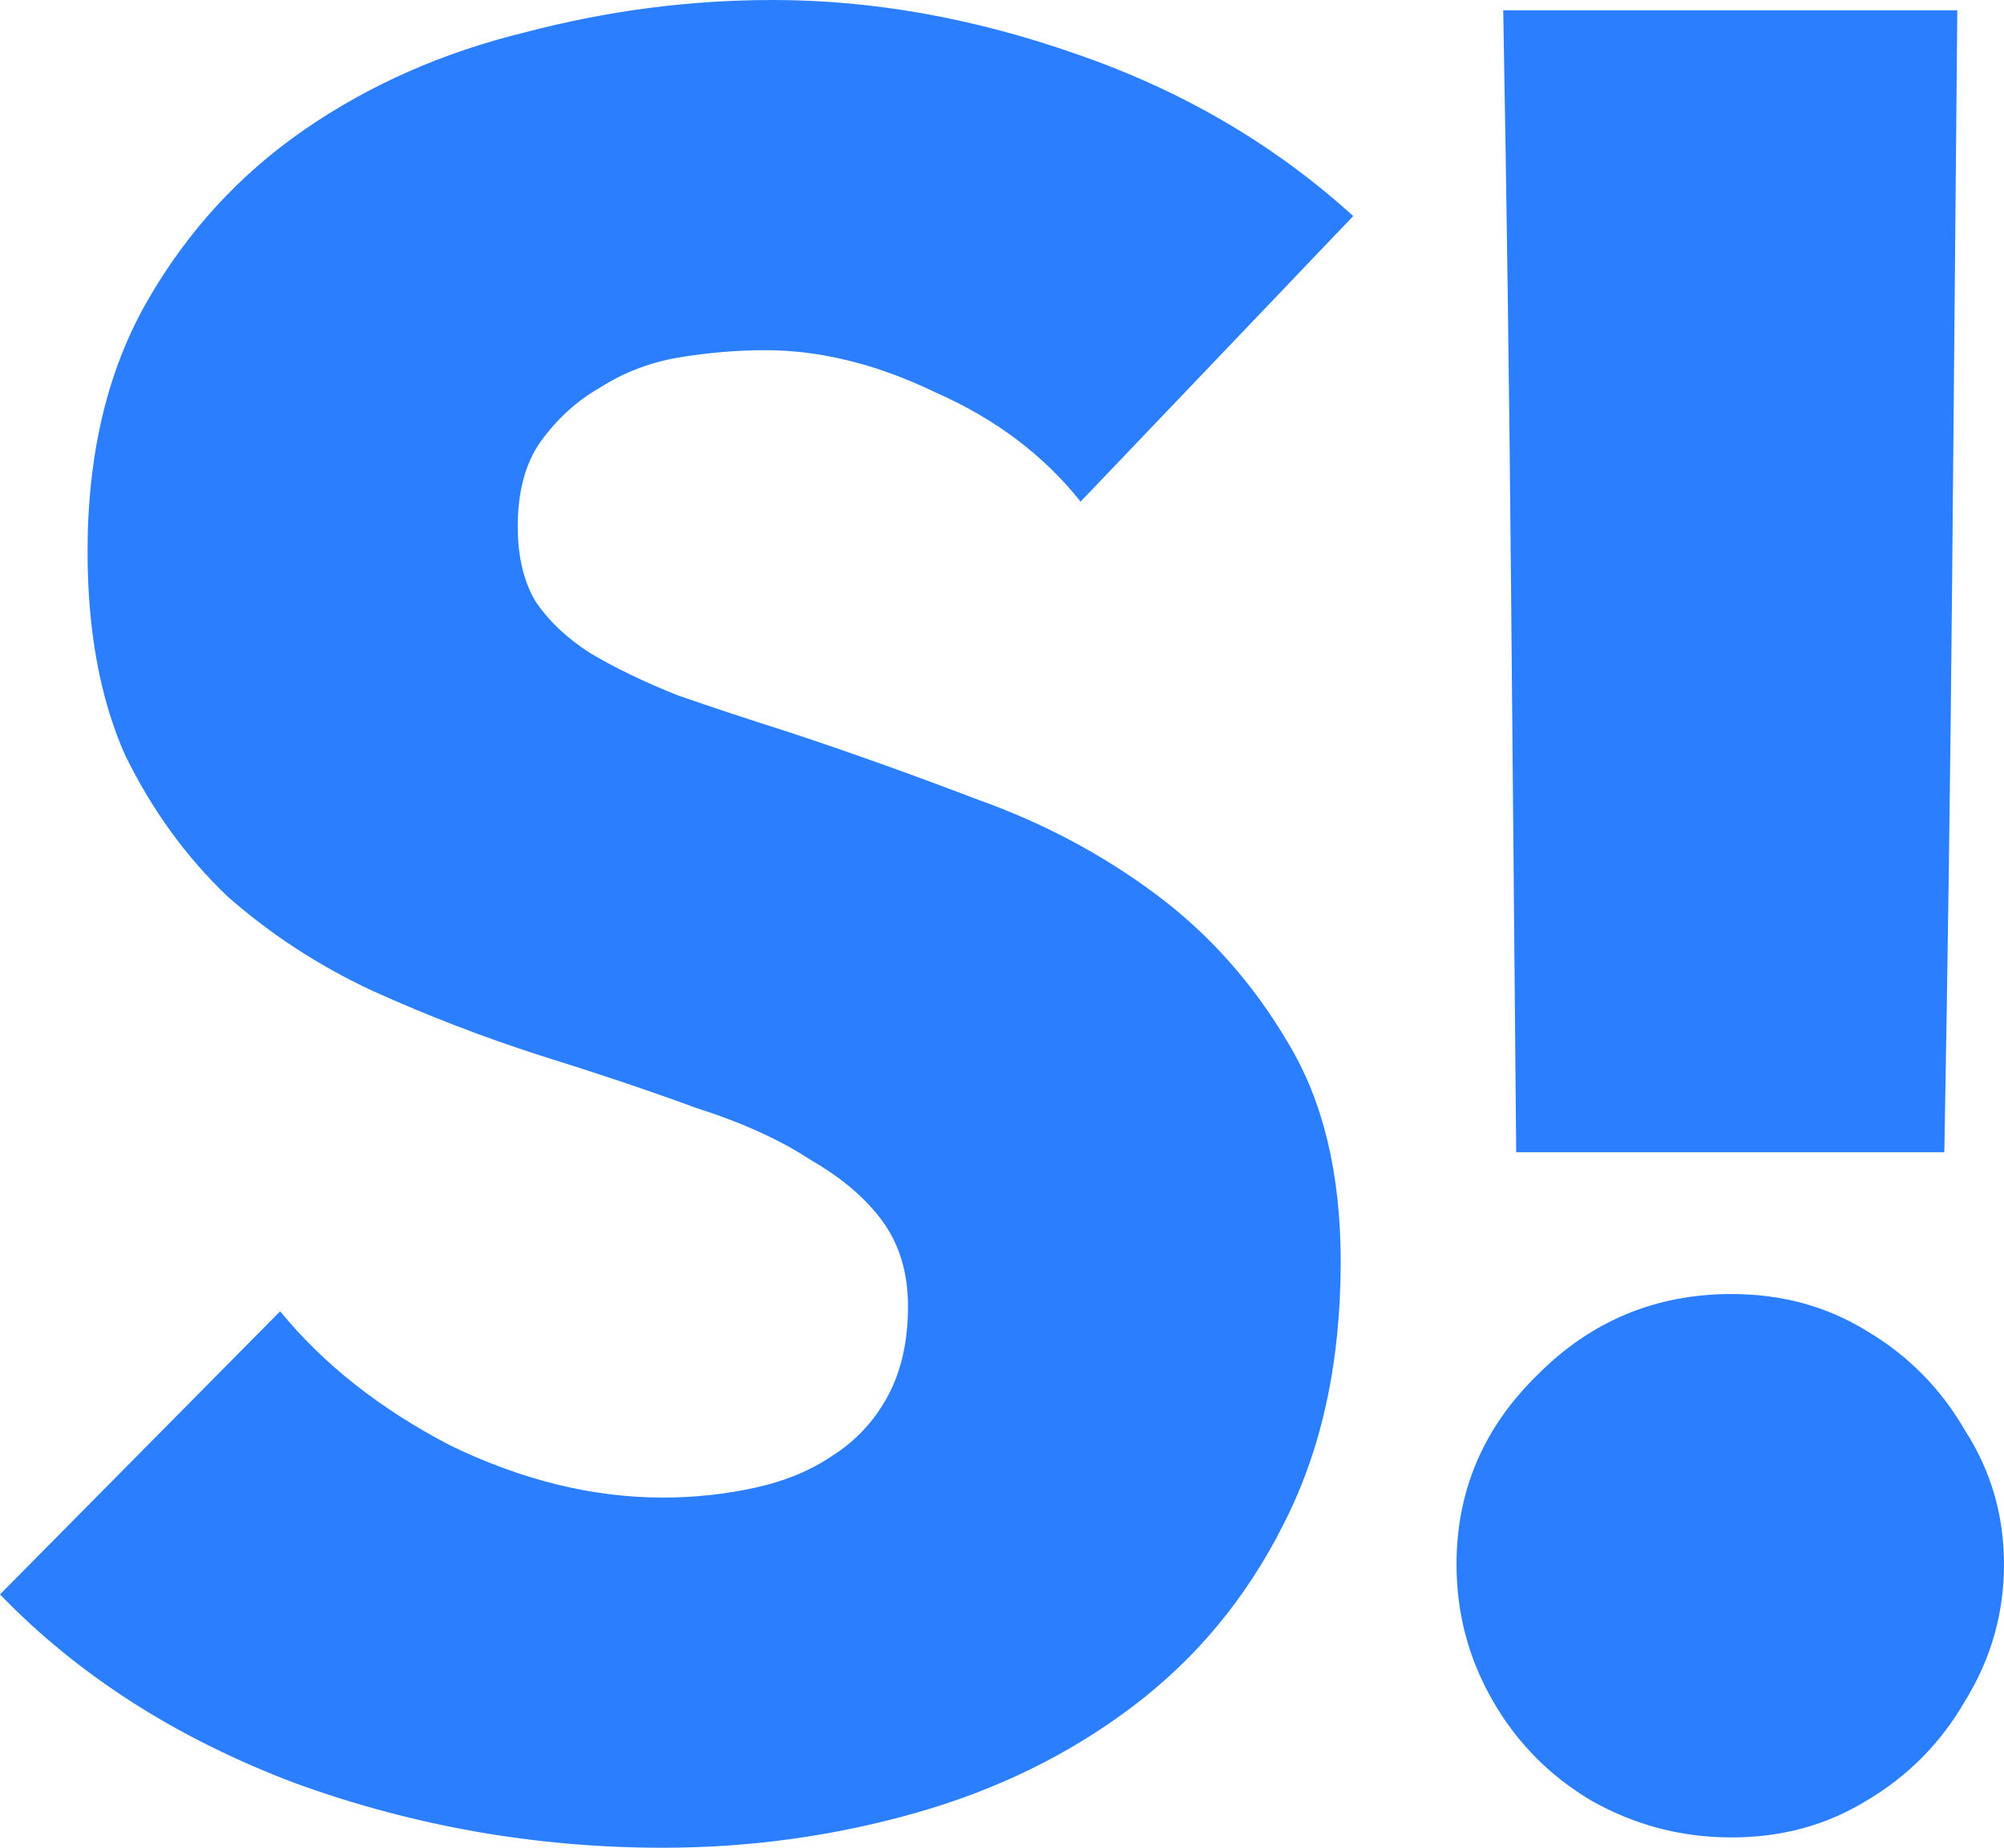
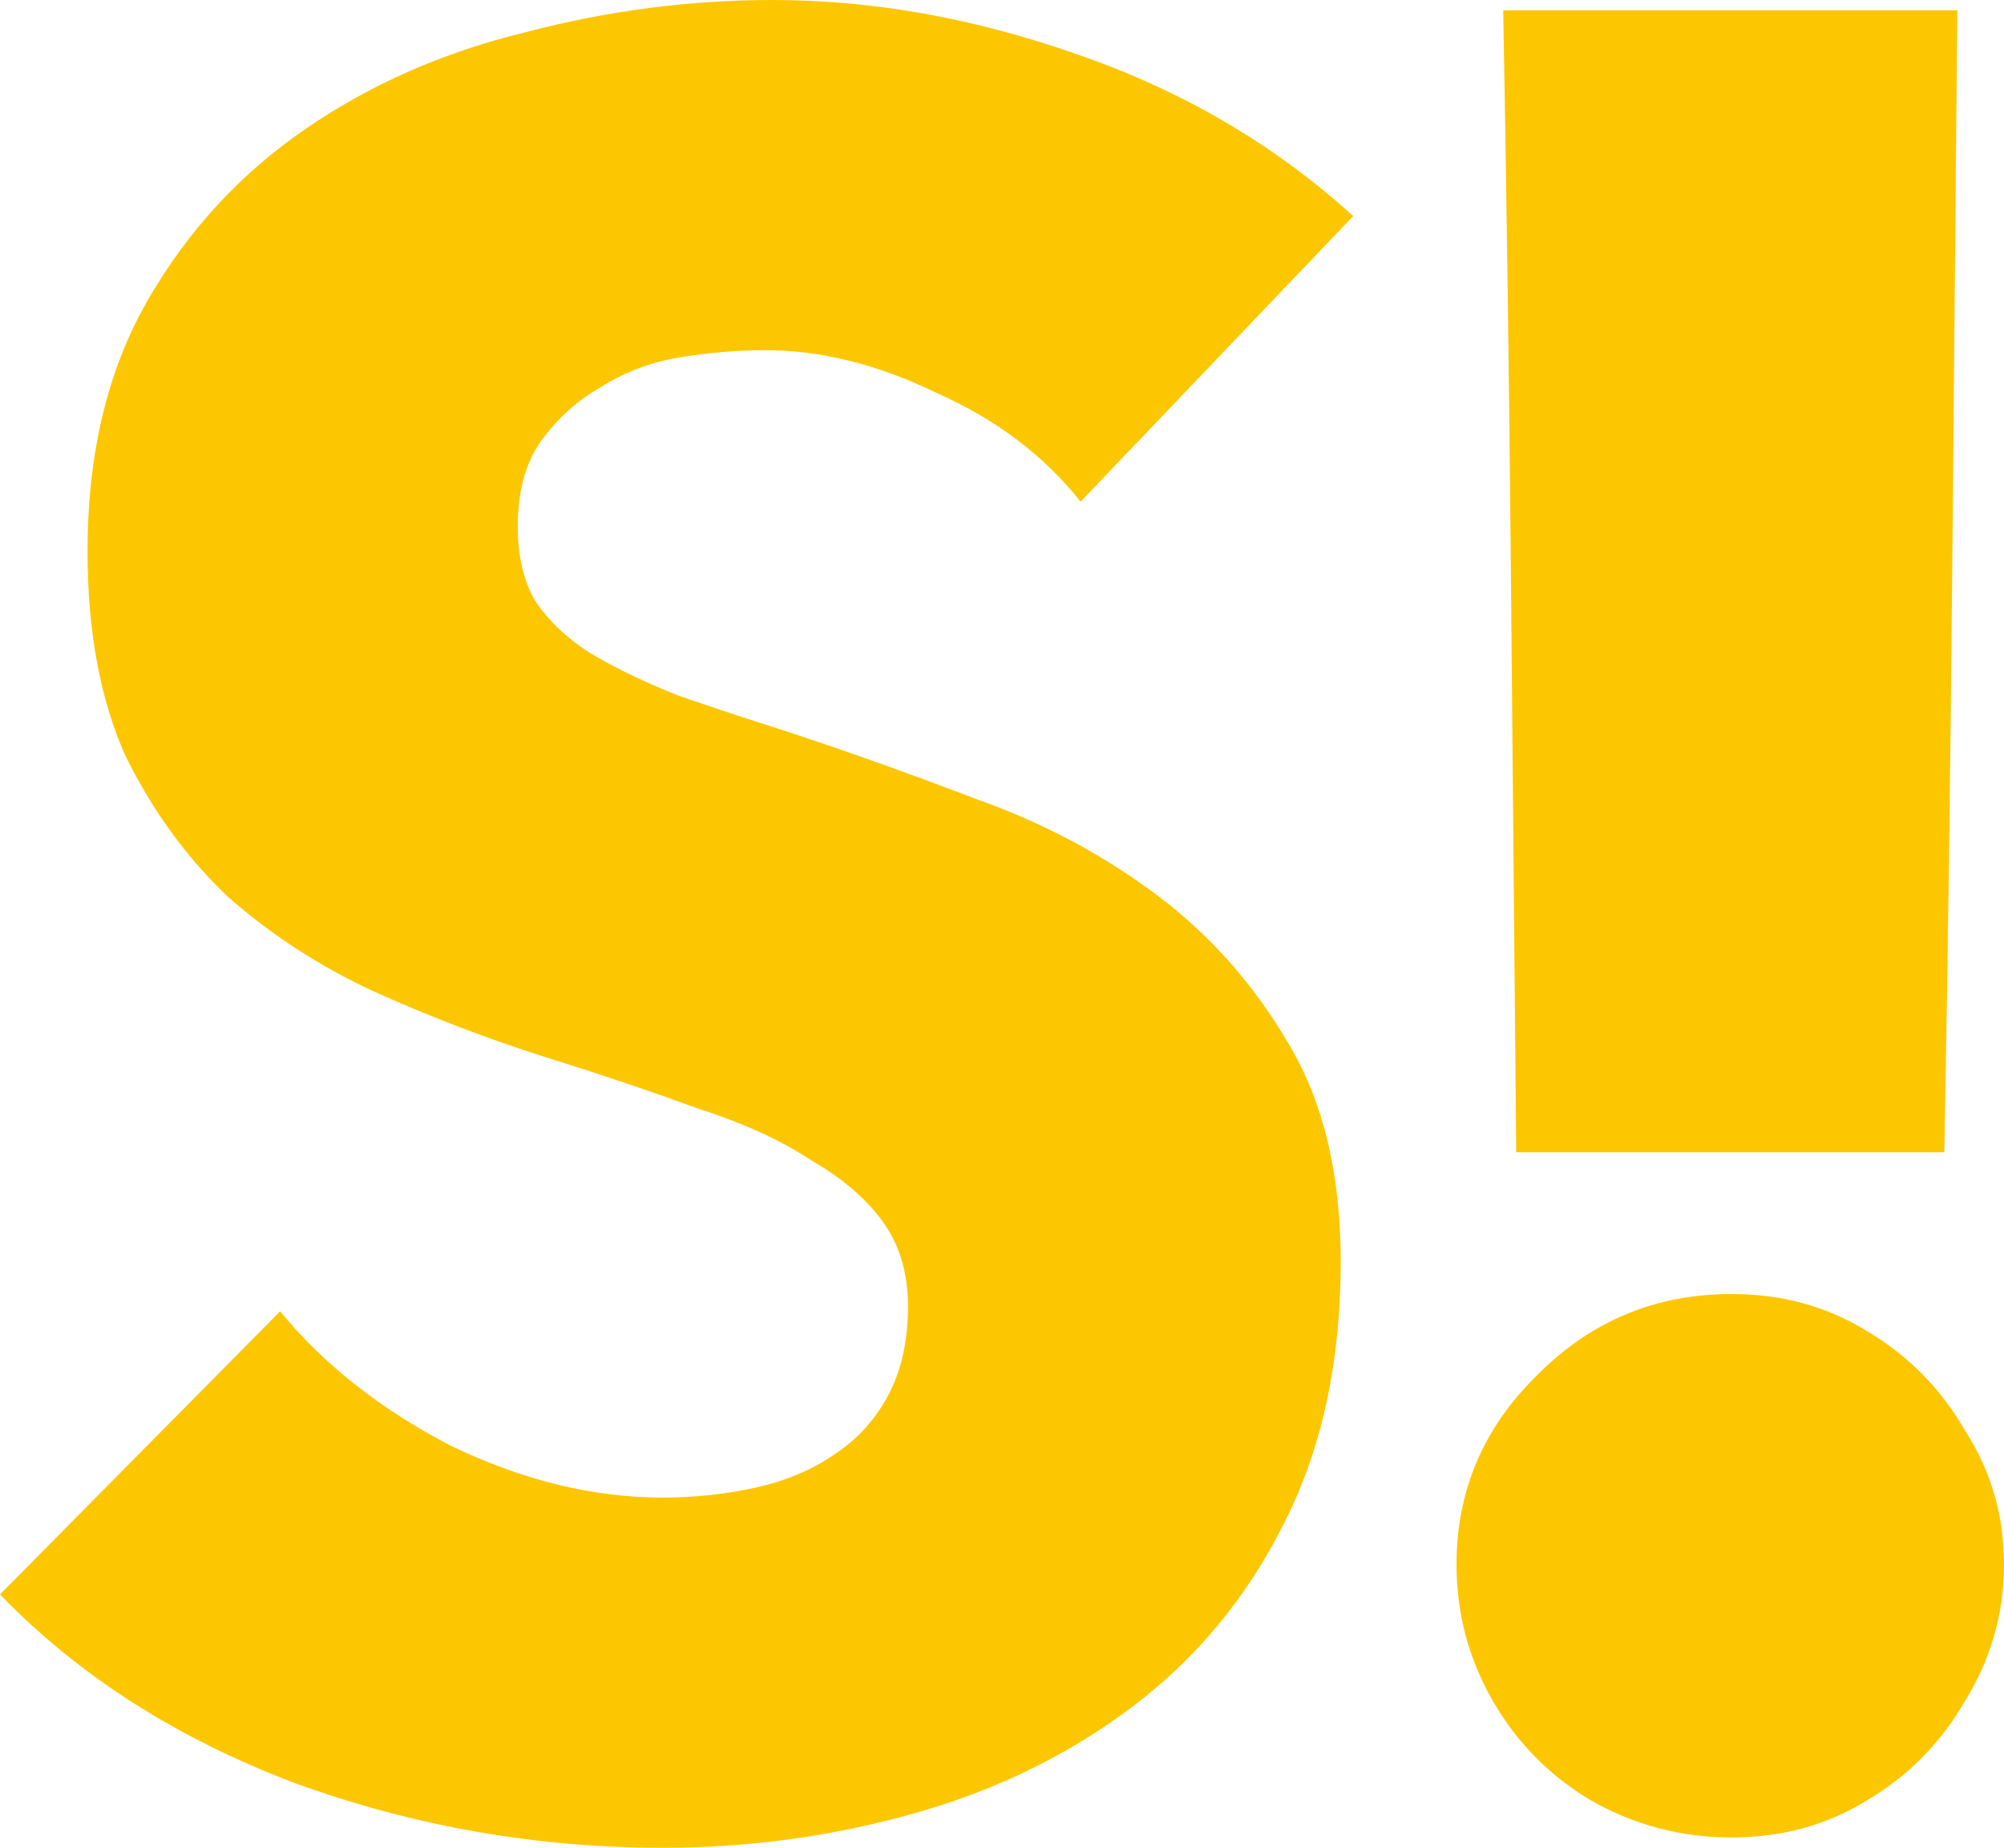
<svg xmlns="http://www.w3.org/2000/svg" width="128" height="118" viewBox="0 0 128 118" fill="none">
-   <path d="M49.367 0C55.758 0 62.255 1.163 68.858 3.489C75.568 5.815 81.427 9.251 86.433 13.798L69.019 32.037C66.675 29.077 63.586 26.75 59.752 25.059C56.024 23.261 52.402 22.363 48.888 22.363C47.077 22.363 45.213 22.522 43.296 22.839C41.485 23.156 39.835 23.791 38.344 24.742C36.853 25.588 35.575 26.751 34.51 28.231C33.551 29.606 33.071 31.403 33.071 33.623C33.071 35.526 33.444 37.113 34.19 38.382C35.041 39.651 36.214 40.76 37.705 41.712C39.303 42.663 41.166 43.562 43.296 44.408C45.426 45.148 47.823 45.941 50.485 46.787C54.32 48.056 58.314 49.483 62.468 51.069C66.622 52.55 70.403 54.559 73.811 57.097C77.22 59.634 80.043 62.806 82.279 66.612C84.516 70.313 85.634 74.966 85.634 80.569C85.634 87.019 84.41 92.624 81.96 97.382C79.617 102.034 76.421 105.893 72.374 108.959C68.327 112.025 63.693 114.299 58.474 115.779C53.255 117.259 47.876 118 42.338 118C34.243 118 26.415 116.625 18.852 113.876C11.29 111.021 5.006 107.003 0 101.822L17.894 83.741C20.663 87.125 24.284 89.98 28.758 92.306C33.338 94.526 37.864 95.637 42.338 95.637C44.361 95.637 46.332 95.425 48.249 95.002C50.166 94.579 51.818 93.892 53.202 92.94C54.693 91.989 55.865 90.72 56.717 89.134C57.569 87.548 57.995 85.645 57.995 83.425C57.995 81.31 57.462 79.512 56.398 78.032C55.332 76.552 53.787 75.231 51.764 74.067C49.846 72.799 47.397 71.688 44.415 70.736C41.539 69.679 38.237 68.568 34.51 67.405C30.888 66.242 27.32 64.868 23.805 63.282C20.396 61.696 17.308 59.687 14.539 57.255C11.876 54.717 9.692 51.704 7.988 48.215C6.391 44.62 5.592 40.285 5.592 35.21C5.592 28.972 6.87 23.631 9.426 19.19C11.982 14.75 15.337 11.102 19.491 8.247C23.645 5.392 28.332 3.33 33.551 2.062C38.77 0.687 44.042 2.31299e-05 49.367 0ZM110.598 82.638C113.802 82.638 116.675 83.421 119.216 84.985C121.867 86.55 123.967 88.673 125.514 91.356C127.171 93.926 128 96.776 128 99.905C128 103.035 127.171 105.941 125.514 108.623C123.967 111.305 121.867 113.429 119.216 114.993C116.675 116.558 113.802 117.341 110.598 117.341C107.394 117.341 104.41 116.558 101.648 114.993C98.997 113.428 96.897 111.305 95.351 108.623C93.804 105.941 93.031 103.035 93.031 99.905C93.031 95.211 94.743 91.188 98.168 87.835C101.593 84.37 105.736 82.638 110.598 82.638ZM124.686 37.206C124.575 49.388 124.409 61.514 124.188 73.585H96.843C96.732 61.514 96.621 49.388 96.511 37.206C96.4 24.912 96.235 12.73 96.014 0.659H125.017C124.906 12.73 124.796 24.912 124.686 37.206Z" fill="#2B7FFF" />
+   <path d="M49.367 0C55.758 0 62.255 1.163 68.858 3.489C75.568 5.815 81.427 9.251 86.433 13.798L69.019 32.037C66.675 29.077 63.586 26.75 59.752 25.059C56.024 23.261 52.402 22.363 48.888 22.363C47.077 22.363 45.213 22.522 43.296 22.839C41.485 23.156 39.835 23.791 38.344 24.742C36.853 25.588 35.575 26.751 34.51 28.231C33.551 29.606 33.071 31.403 33.071 33.623C33.071 35.526 33.444 37.113 34.19 38.382C35.041 39.651 36.214 40.76 37.705 41.712C39.303 42.663 41.166 43.562 43.296 44.408C45.426 45.148 47.823 45.941 50.485 46.787C54.32 48.056 58.314 49.483 62.468 51.069C66.622 52.55 70.403 54.559 73.811 57.097C77.22 59.634 80.043 62.806 82.279 66.612C84.516 70.313 85.634 74.966 85.634 80.569C85.634 87.019 84.41 92.624 81.96 97.382C79.617 102.034 76.421 105.893 72.374 108.959C68.327 112.025 63.693 114.299 58.474 115.779C53.255 117.259 47.876 118 42.338 118C34.243 118 26.415 116.625 18.852 113.876C11.29 111.021 5.006 107.003 0 101.822L17.894 83.741C20.663 87.125 24.284 89.98 28.758 92.306C33.338 94.526 37.864 95.637 42.338 95.637C44.361 95.637 46.332 95.425 48.249 95.002C50.166 94.579 51.818 93.892 53.202 92.94C54.693 91.989 55.865 90.72 56.717 89.134C57.569 87.548 57.995 85.645 57.995 83.425C57.995 81.31 57.462 79.512 56.398 78.032C55.332 76.552 53.787 75.231 51.764 74.067C49.846 72.799 47.397 71.688 44.415 70.736C41.539 69.679 38.237 68.568 34.51 67.405C30.888 66.242 27.32 64.868 23.805 63.282C20.396 61.696 17.308 59.687 14.539 57.255C11.876 54.717 9.692 51.704 7.988 48.215C6.391 44.62 5.592 40.285 5.592 35.21C5.592 28.972 6.87 23.631 9.426 19.19C11.982 14.75 15.337 11.102 19.491 8.247C23.645 5.392 28.332 3.33 33.551 2.062C38.77 0.687 44.042 2.31299e-05 49.367 0ZM110.598 82.638C113.802 82.638 116.675 83.421 119.216 84.985C121.867 86.55 123.967 88.673 125.514 91.356C127.171 93.926 128 96.776 128 99.905C128 103.035 127.171 105.941 125.514 108.623C123.967 111.305 121.867 113.429 119.216 114.993C116.675 116.558 113.802 117.341 110.598 117.341C107.394 117.341 104.41 116.558 101.648 114.993C98.997 113.428 96.897 111.305 95.351 108.623C93.804 105.941 93.031 103.035 93.031 99.905C93.031 95.211 94.743 91.188 98.168 87.835C101.593 84.37 105.736 82.638 110.598 82.638ZM124.686 37.206C124.575 49.388 124.409 61.514 124.188 73.585H96.843C96.732 61.514 96.621 49.388 96.511 37.206C96.4 24.912 96.235 12.73 96.014 0.659H125.017C124.906 12.73 124.796 24.912 124.686 37.206Z" fill="#FDC700" />
</svg>
